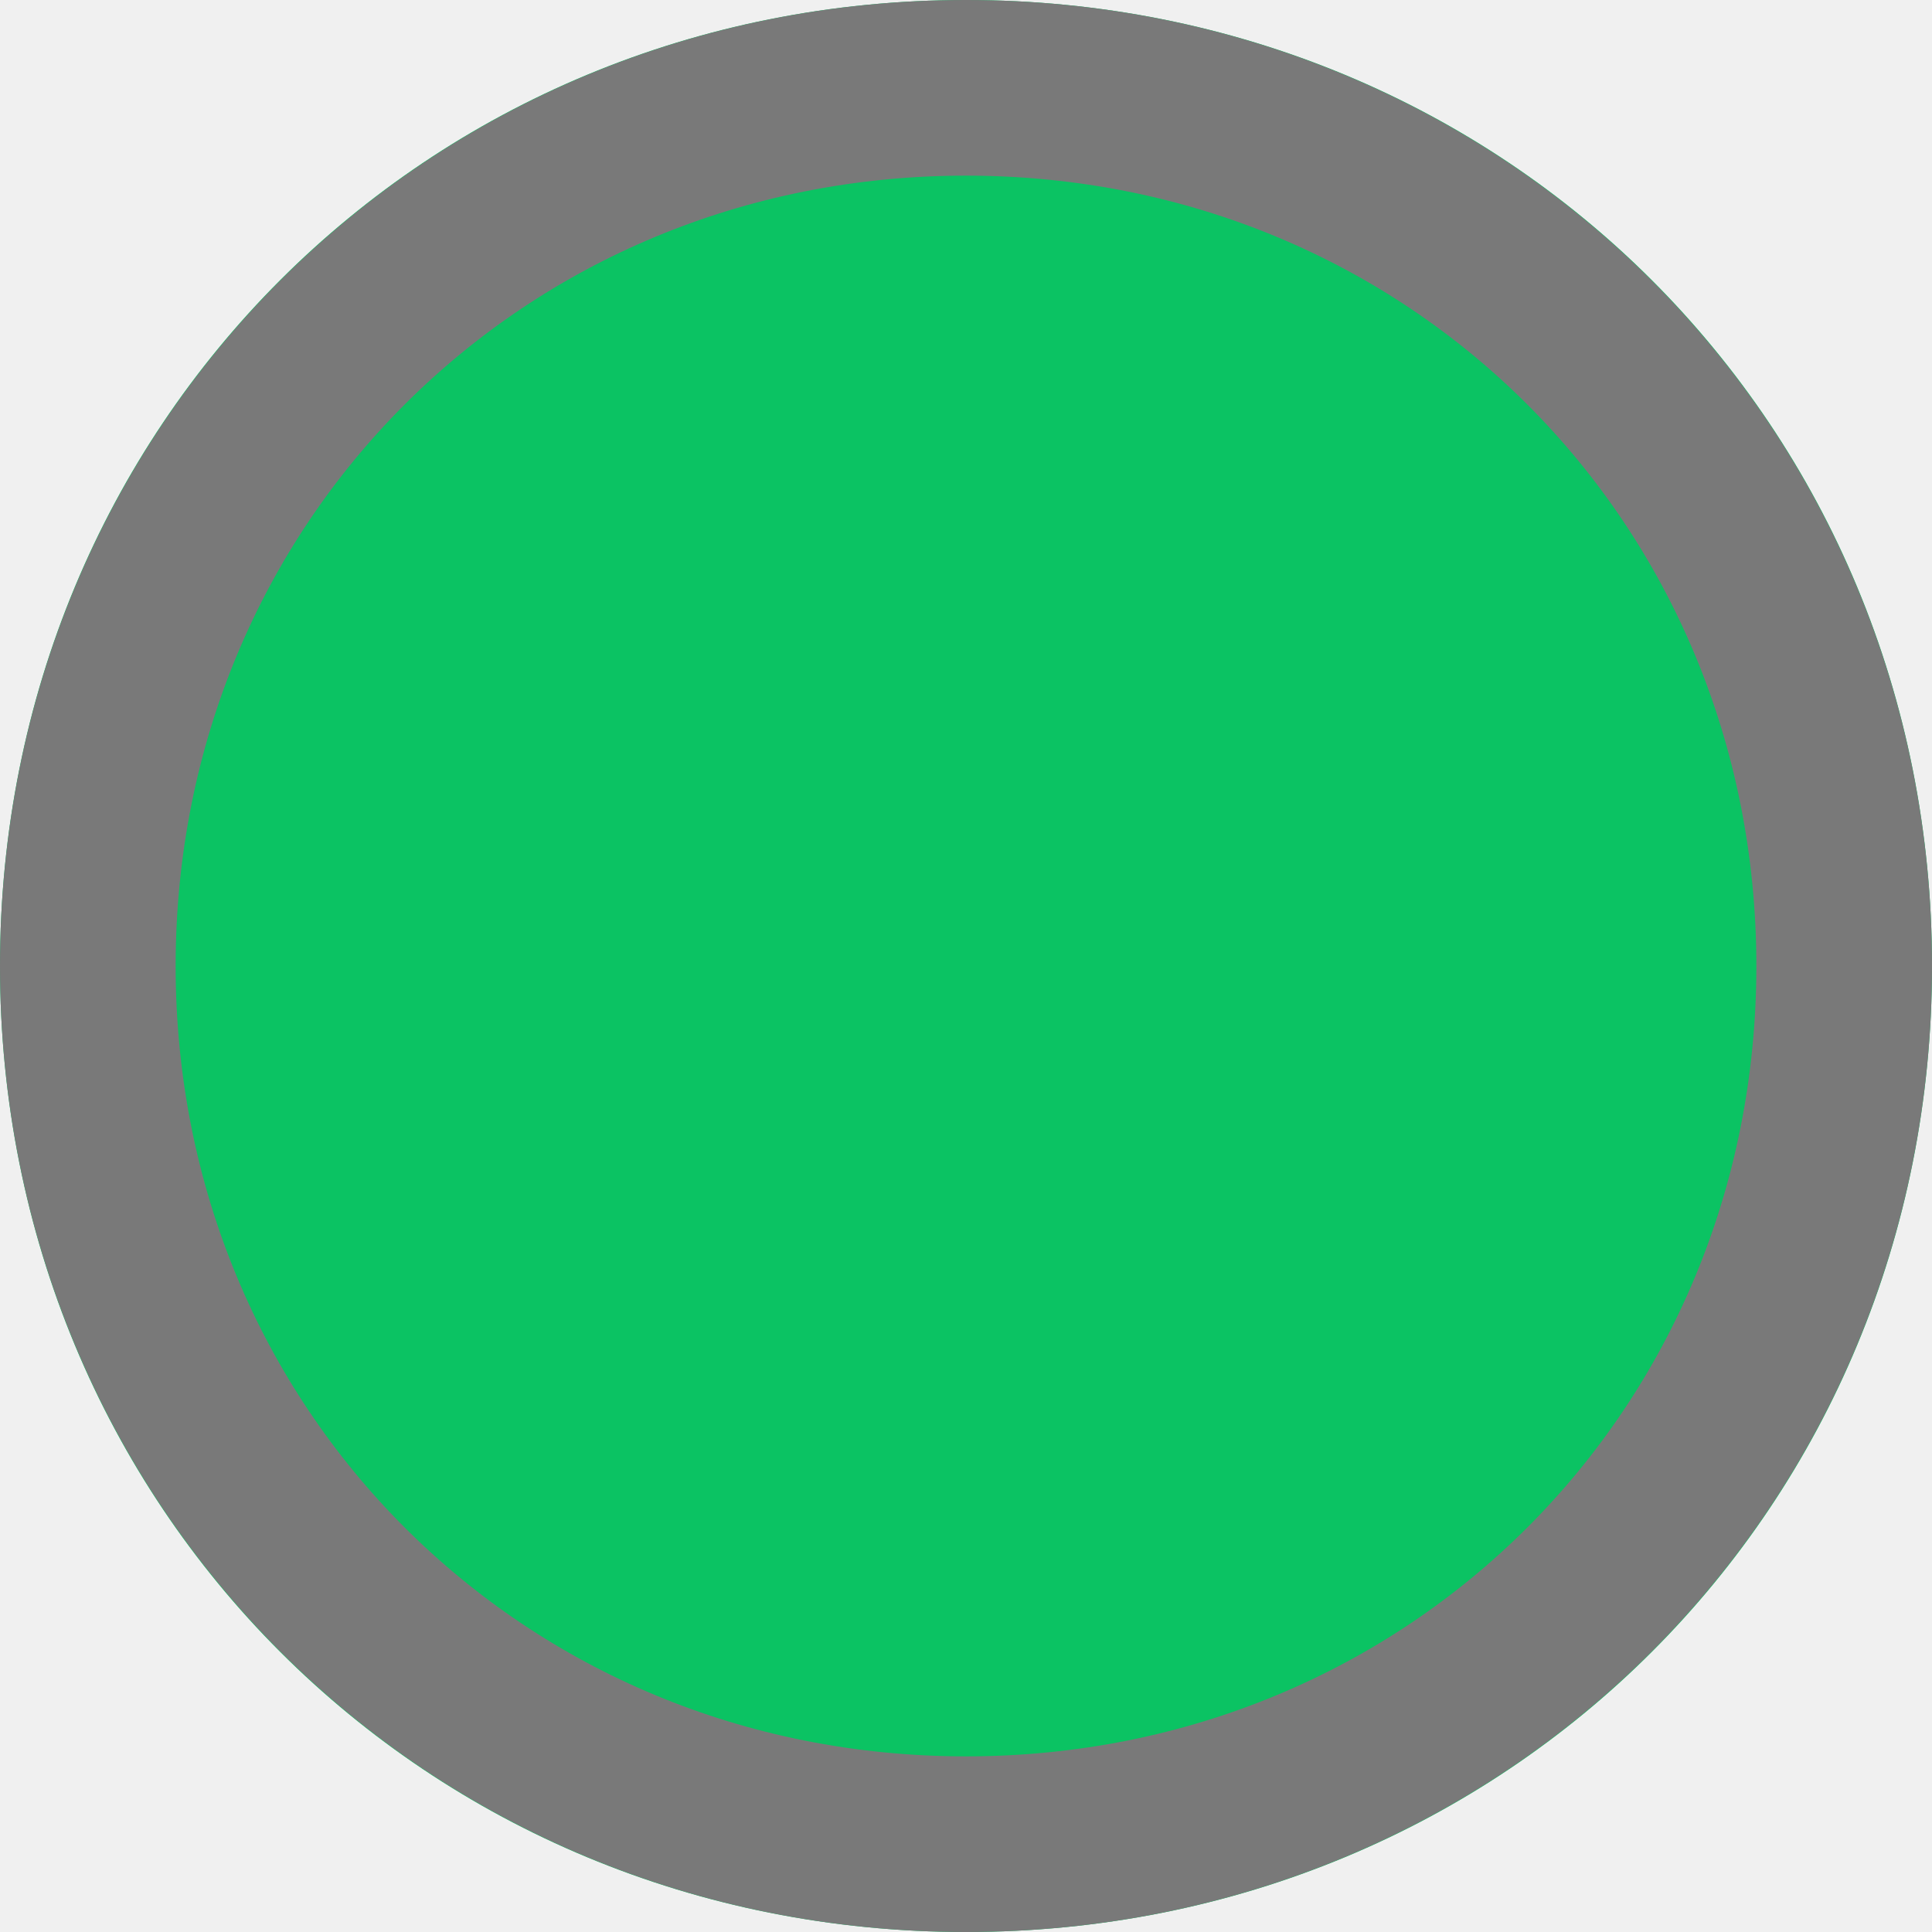
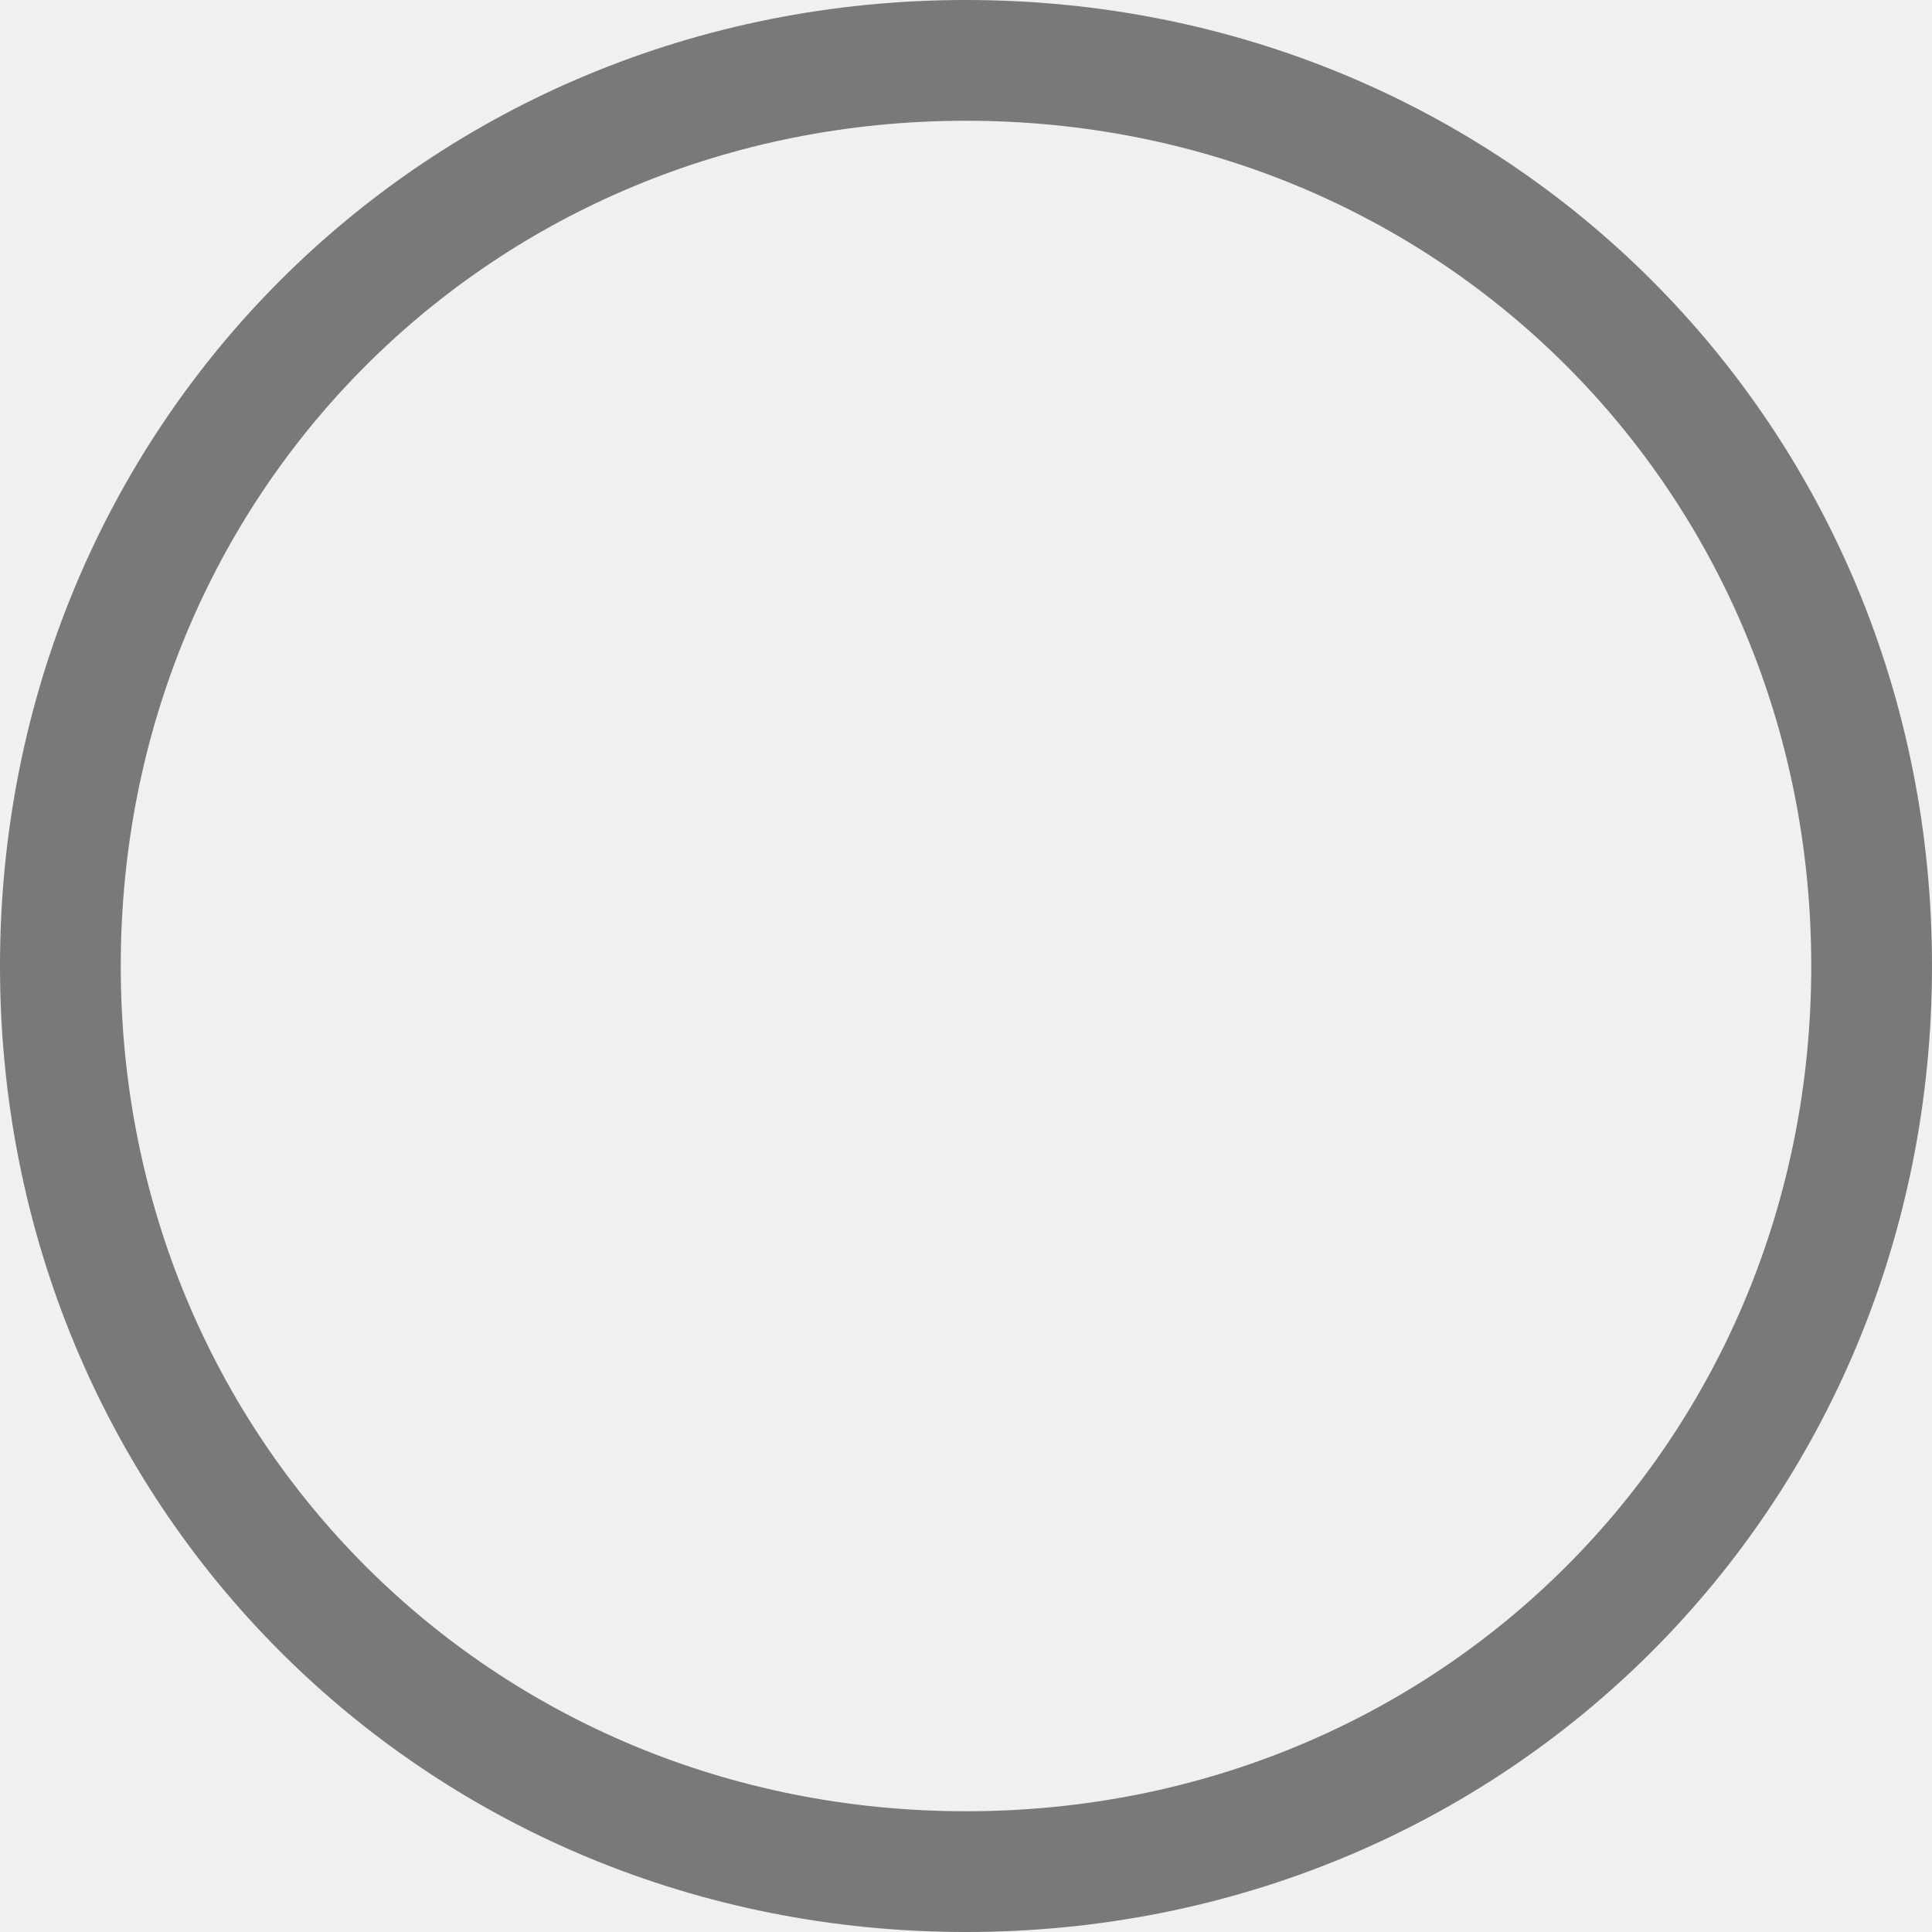
- <svg xmlns="http://www.w3.org/2000/svg" version="1.1" width="11px" height="11px">
-   <g transform="matrix(1 0 0 1 -182 -203 )">
-     <path d="M 187.5 203  C 190.58 203  193 205.42  193 208.5  C 193 211.58  190.58 214  187.5 214  C 184.42 214  182 211.58  182 208.5  C 182 205.42  184.42 203  187.5 203  Z " fill-rule="nonzero" fill="#00c15d" stroke="none" fill-opacity="0.953" />
-     <path d="M 187.5 203.5  C 190.3 203.5  192.5 205.7  192.5 208.5  C 192.5 211.3  190.3 213.5  187.5 213.5  C 184.7 213.5  182.5 211.3  182.5 208.5  C 182.5 205.7  184.7 203.5  187.5 203.5  Z " stroke-width="1" stroke="#797979" fill="none" />
+ <svg xmlns="http://www.w3.org/2000/svg" version="1.1" width="16px" height="16px">
+   <g transform="matrix(1 0 0 1 -294 -37 )">
+     <path d="M 302 37  C 306.48 37  310 40.52  310 45  C 310 49.48  306.48 53  302 53  C 297.52 53  294 49.48  294 45  C 294 40.52  297.52 37  302 37  Z " fill-rule="nonzero" fill="#ffffff" stroke="none" fill-opacity="0" />
+     <path d="M 302 37.5  C 306.2 37.5  309.5 40.8  309.5 45  C 309.5 49.2  306.2 52.5  302 52.5  C 297.8 52.5  294.5 49.2  294.5 45  C 294.5 40.8  297.8 37.5  302 37.5  Z " stroke-width="1" stroke="#797979" fill="none" />
  </g>
</svg>
